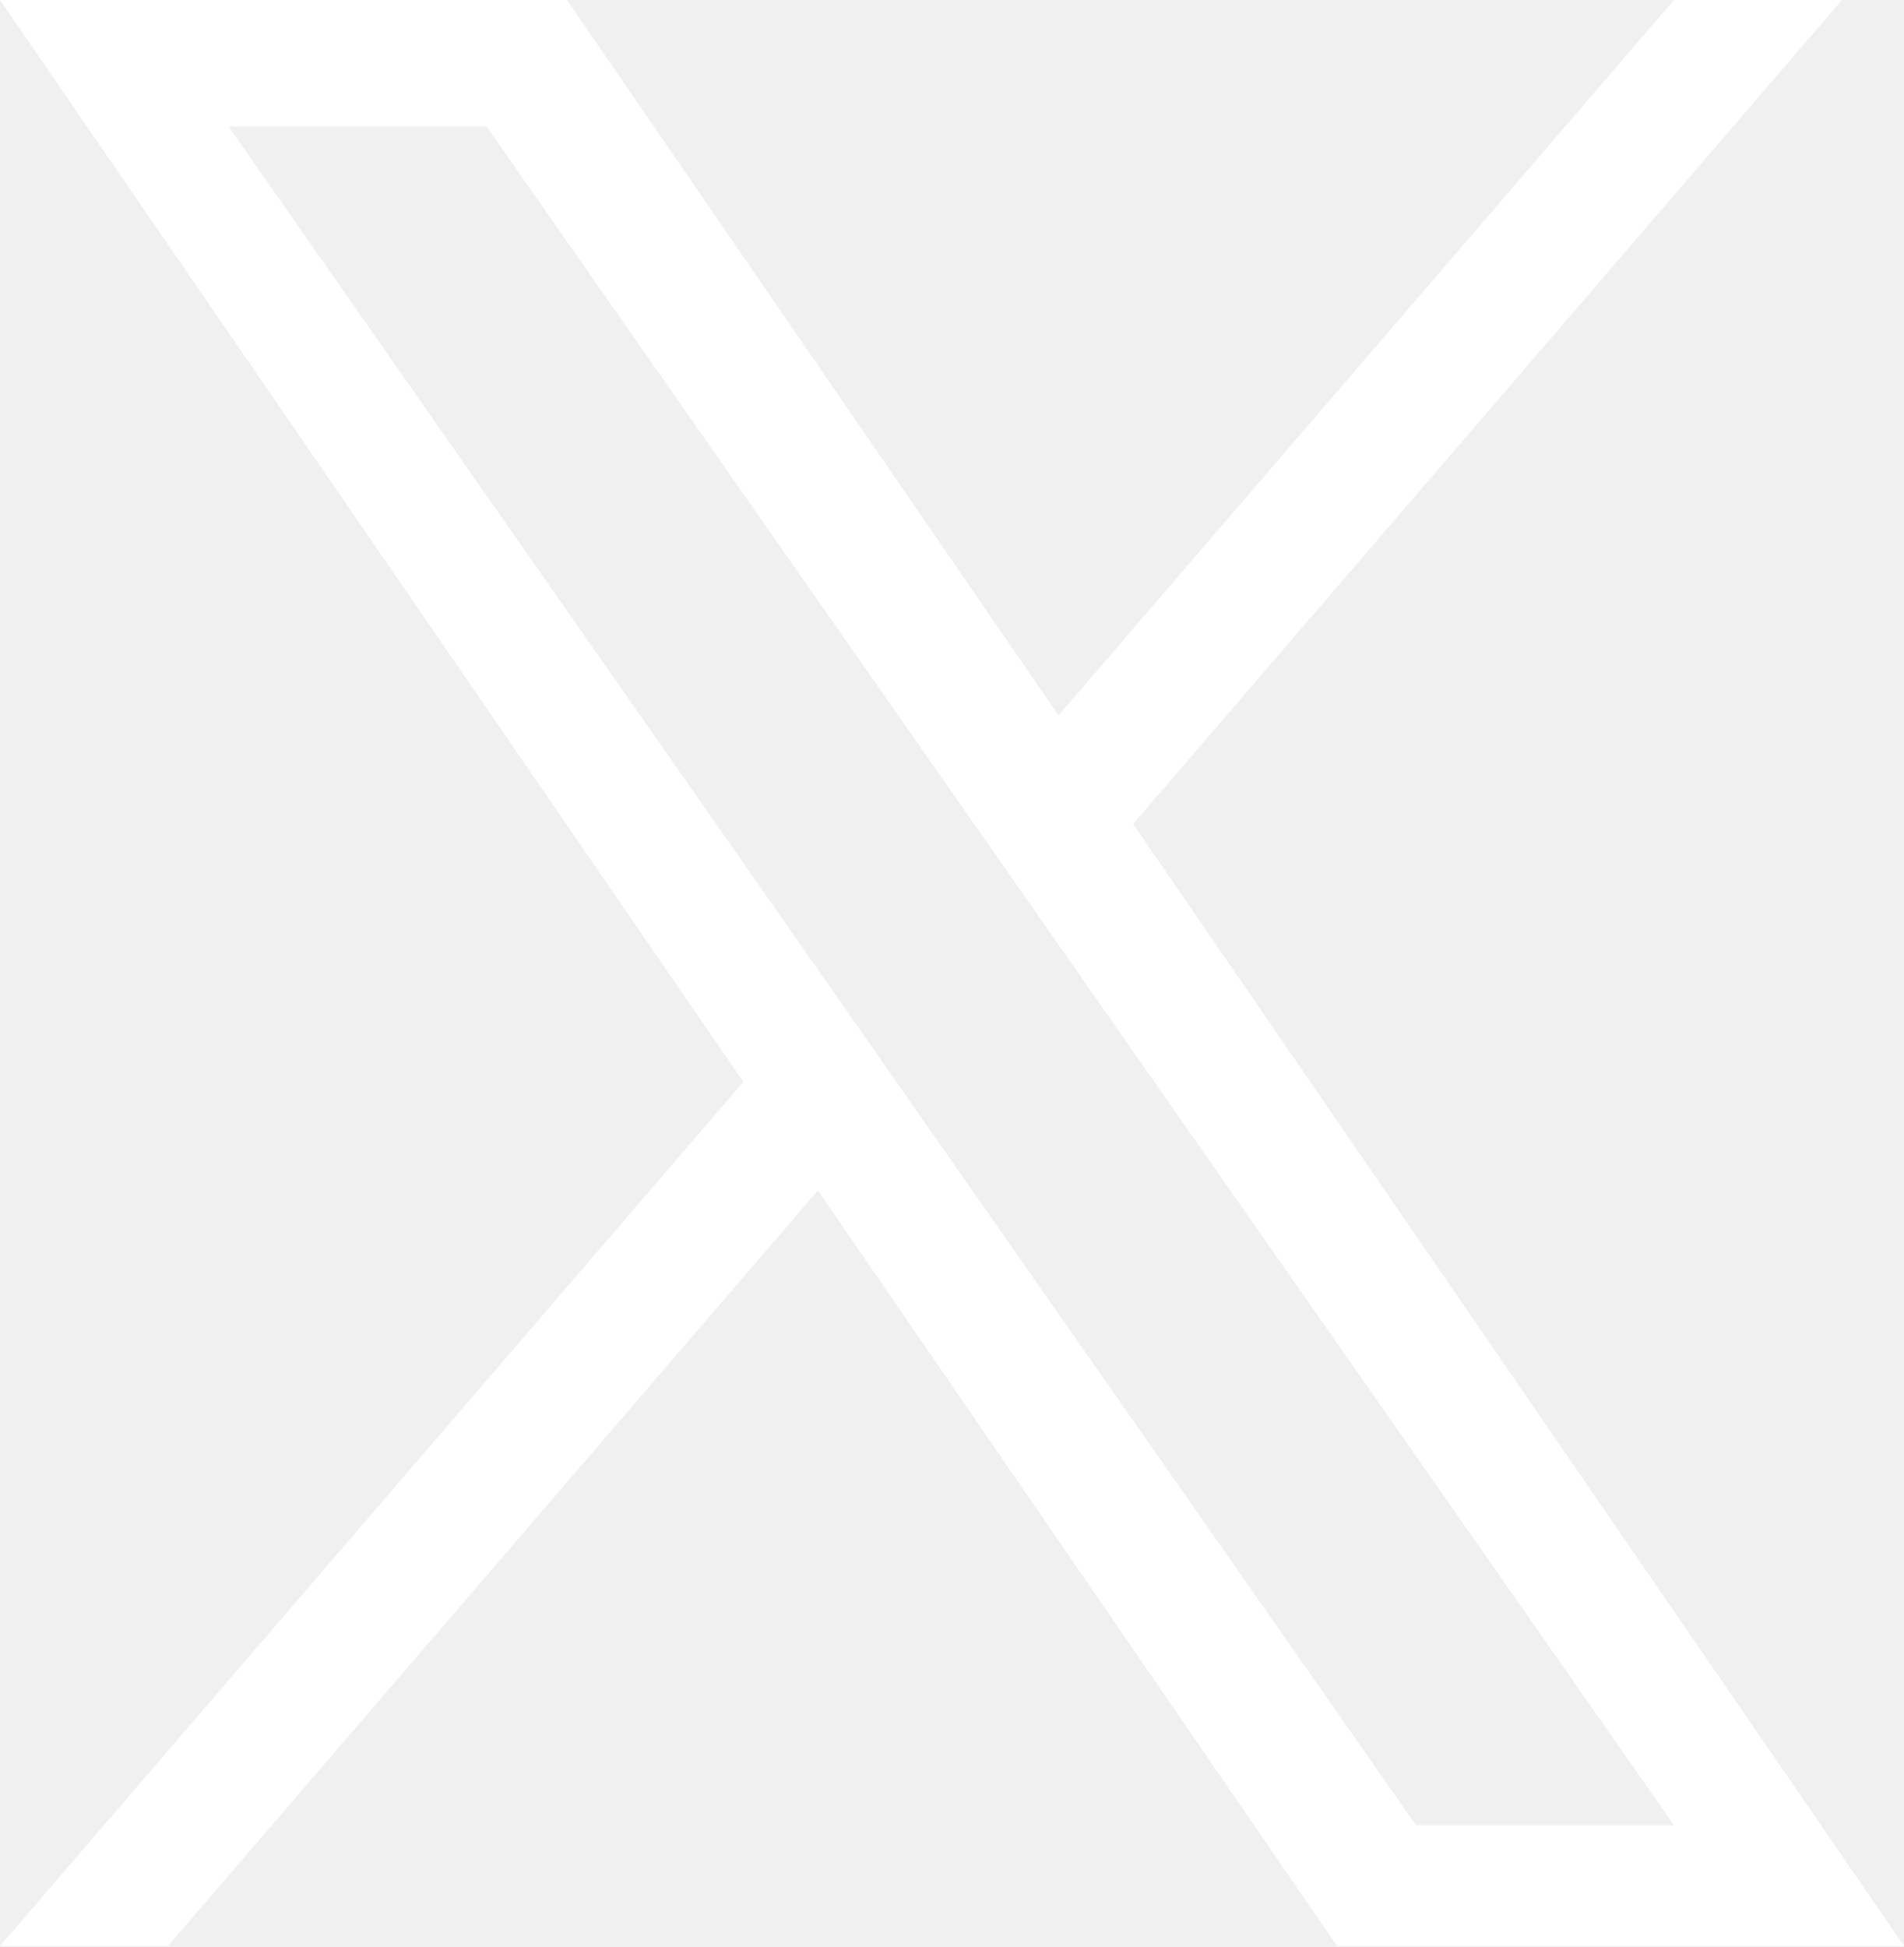
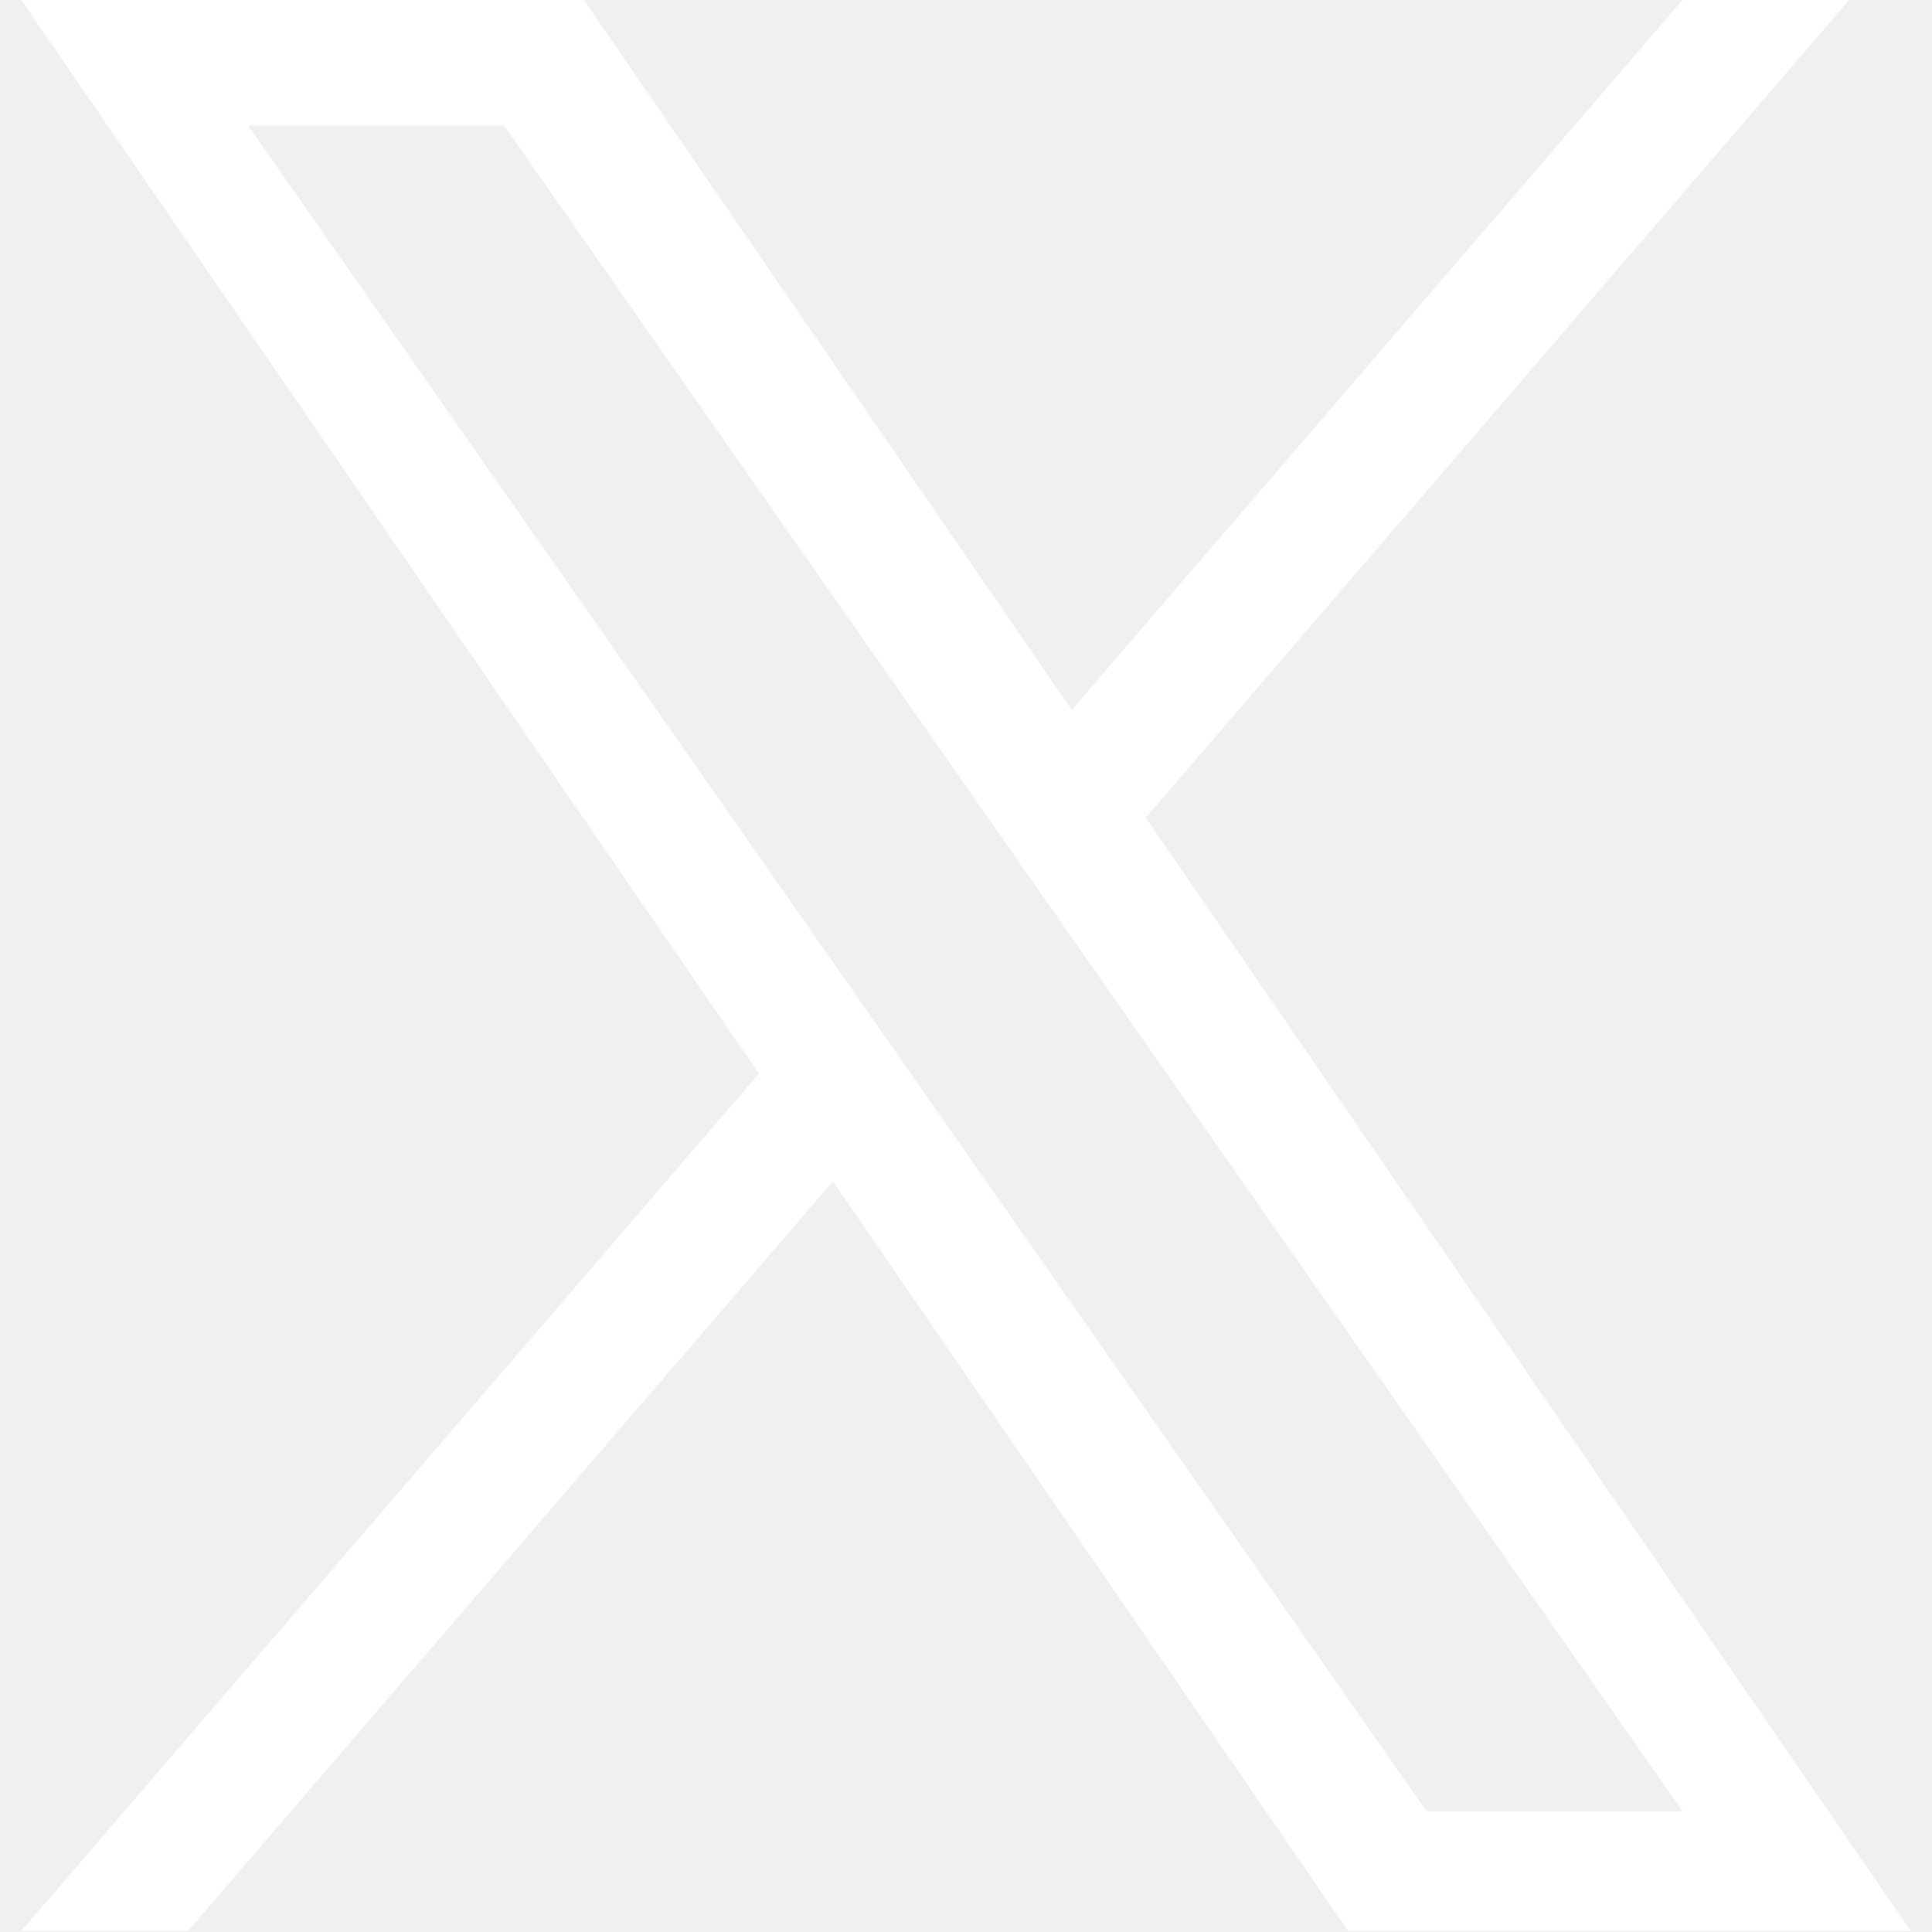
- <svg xmlns="http://www.w3.org/2000/svg" width="1200" height="1227" fill="none" viewBox="0 0 1200 1227">
-   <path fill="#fff" d="M714.163 519.284 1160.89 0h-105.86L667.137 450.887 357.328 0H0l468.492 681.821L0 1226.37h105.866l409.625-476.152 327.181 476.152H1200L714.137 519.284h.026ZM569.165 687.828l-47.468-67.894-377.686-540.24h162.604l304.797 435.991 47.468 67.894 396.2 566.721H892.476L569.165 687.854v-.026Z" />
+ <svg xmlns="http://www.w3.org/2000/svg" width="1227" height="1227" fill="none" viewBox="0 0 1227 1227">
+   <g transform="translate(13.5 0)">
+     <path fill="#fff" d="M714.163 519.284 1160.89 0h-105.86L667.137 450.887 357.328 0H0l468.492 681.821L0 1226.37h105.866l409.625-476.152 327.181 476.152H1200L714.137 519.284h.026ZM569.165 687.828l-47.468-67.894-377.686-540.24h162.604l304.797 435.991 47.468 67.894 396.2 566.721H892.476L569.165 687.854v-.026Z" />
+   </g>
</svg>
